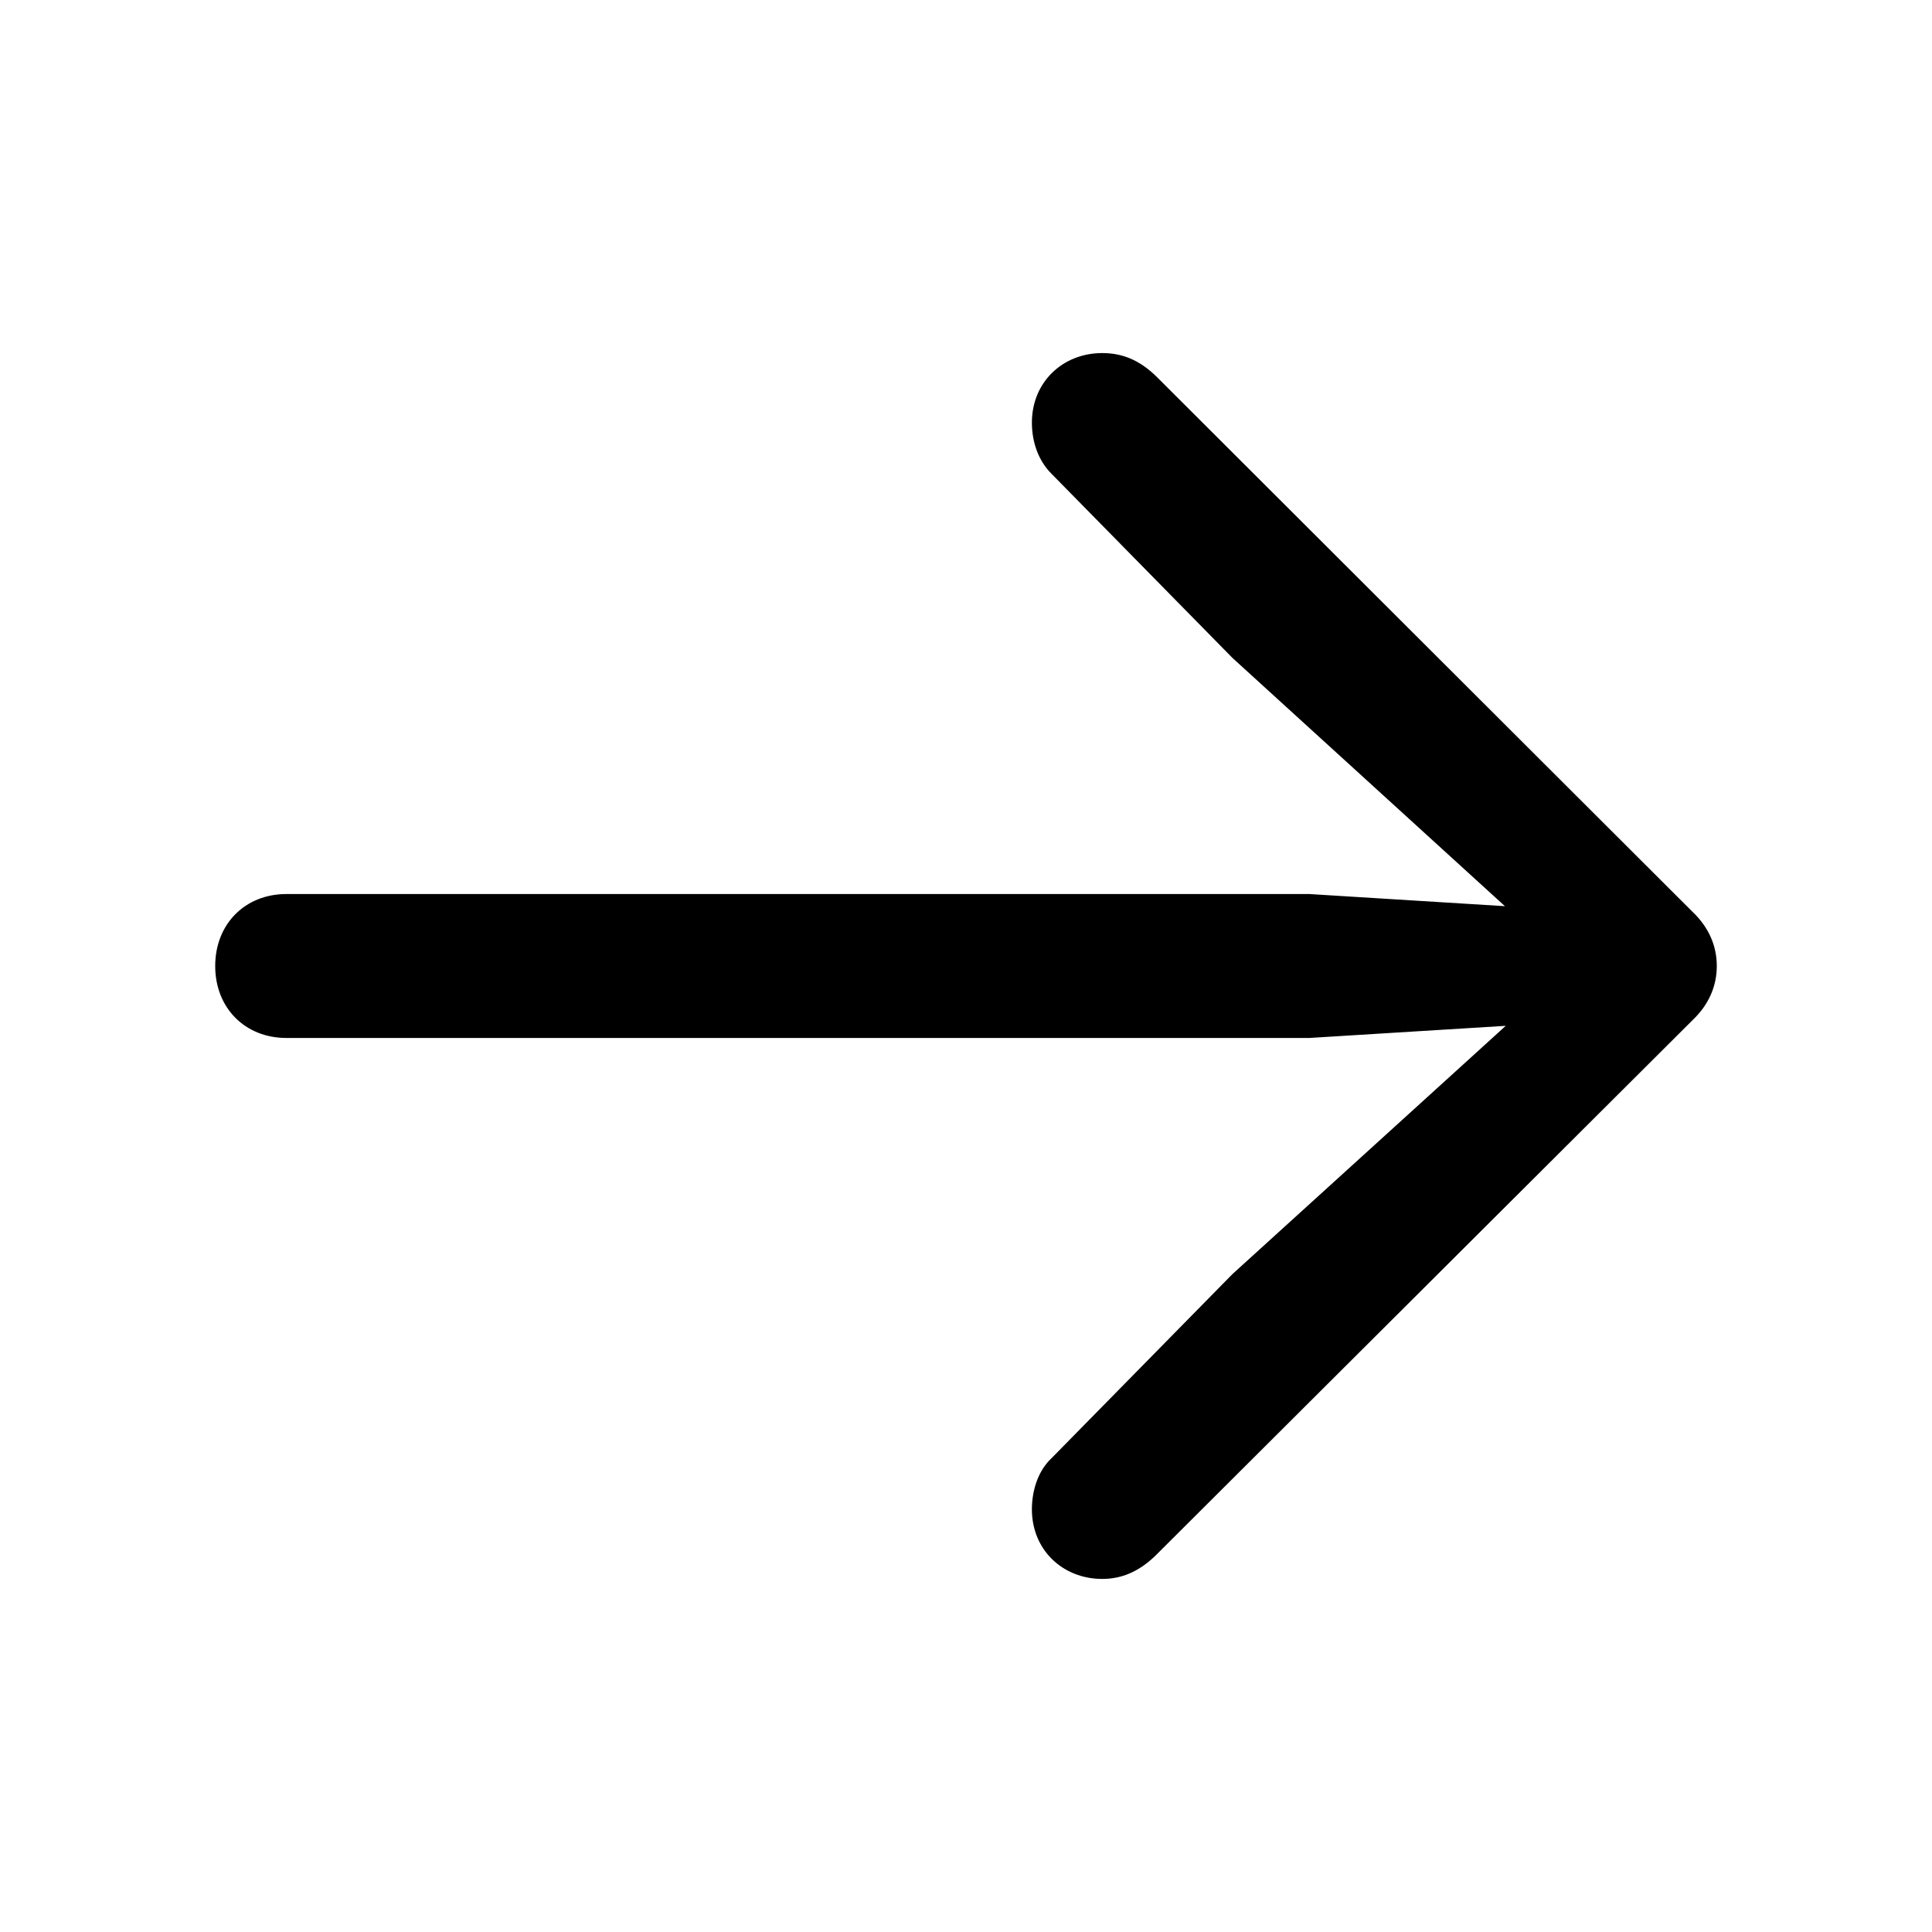
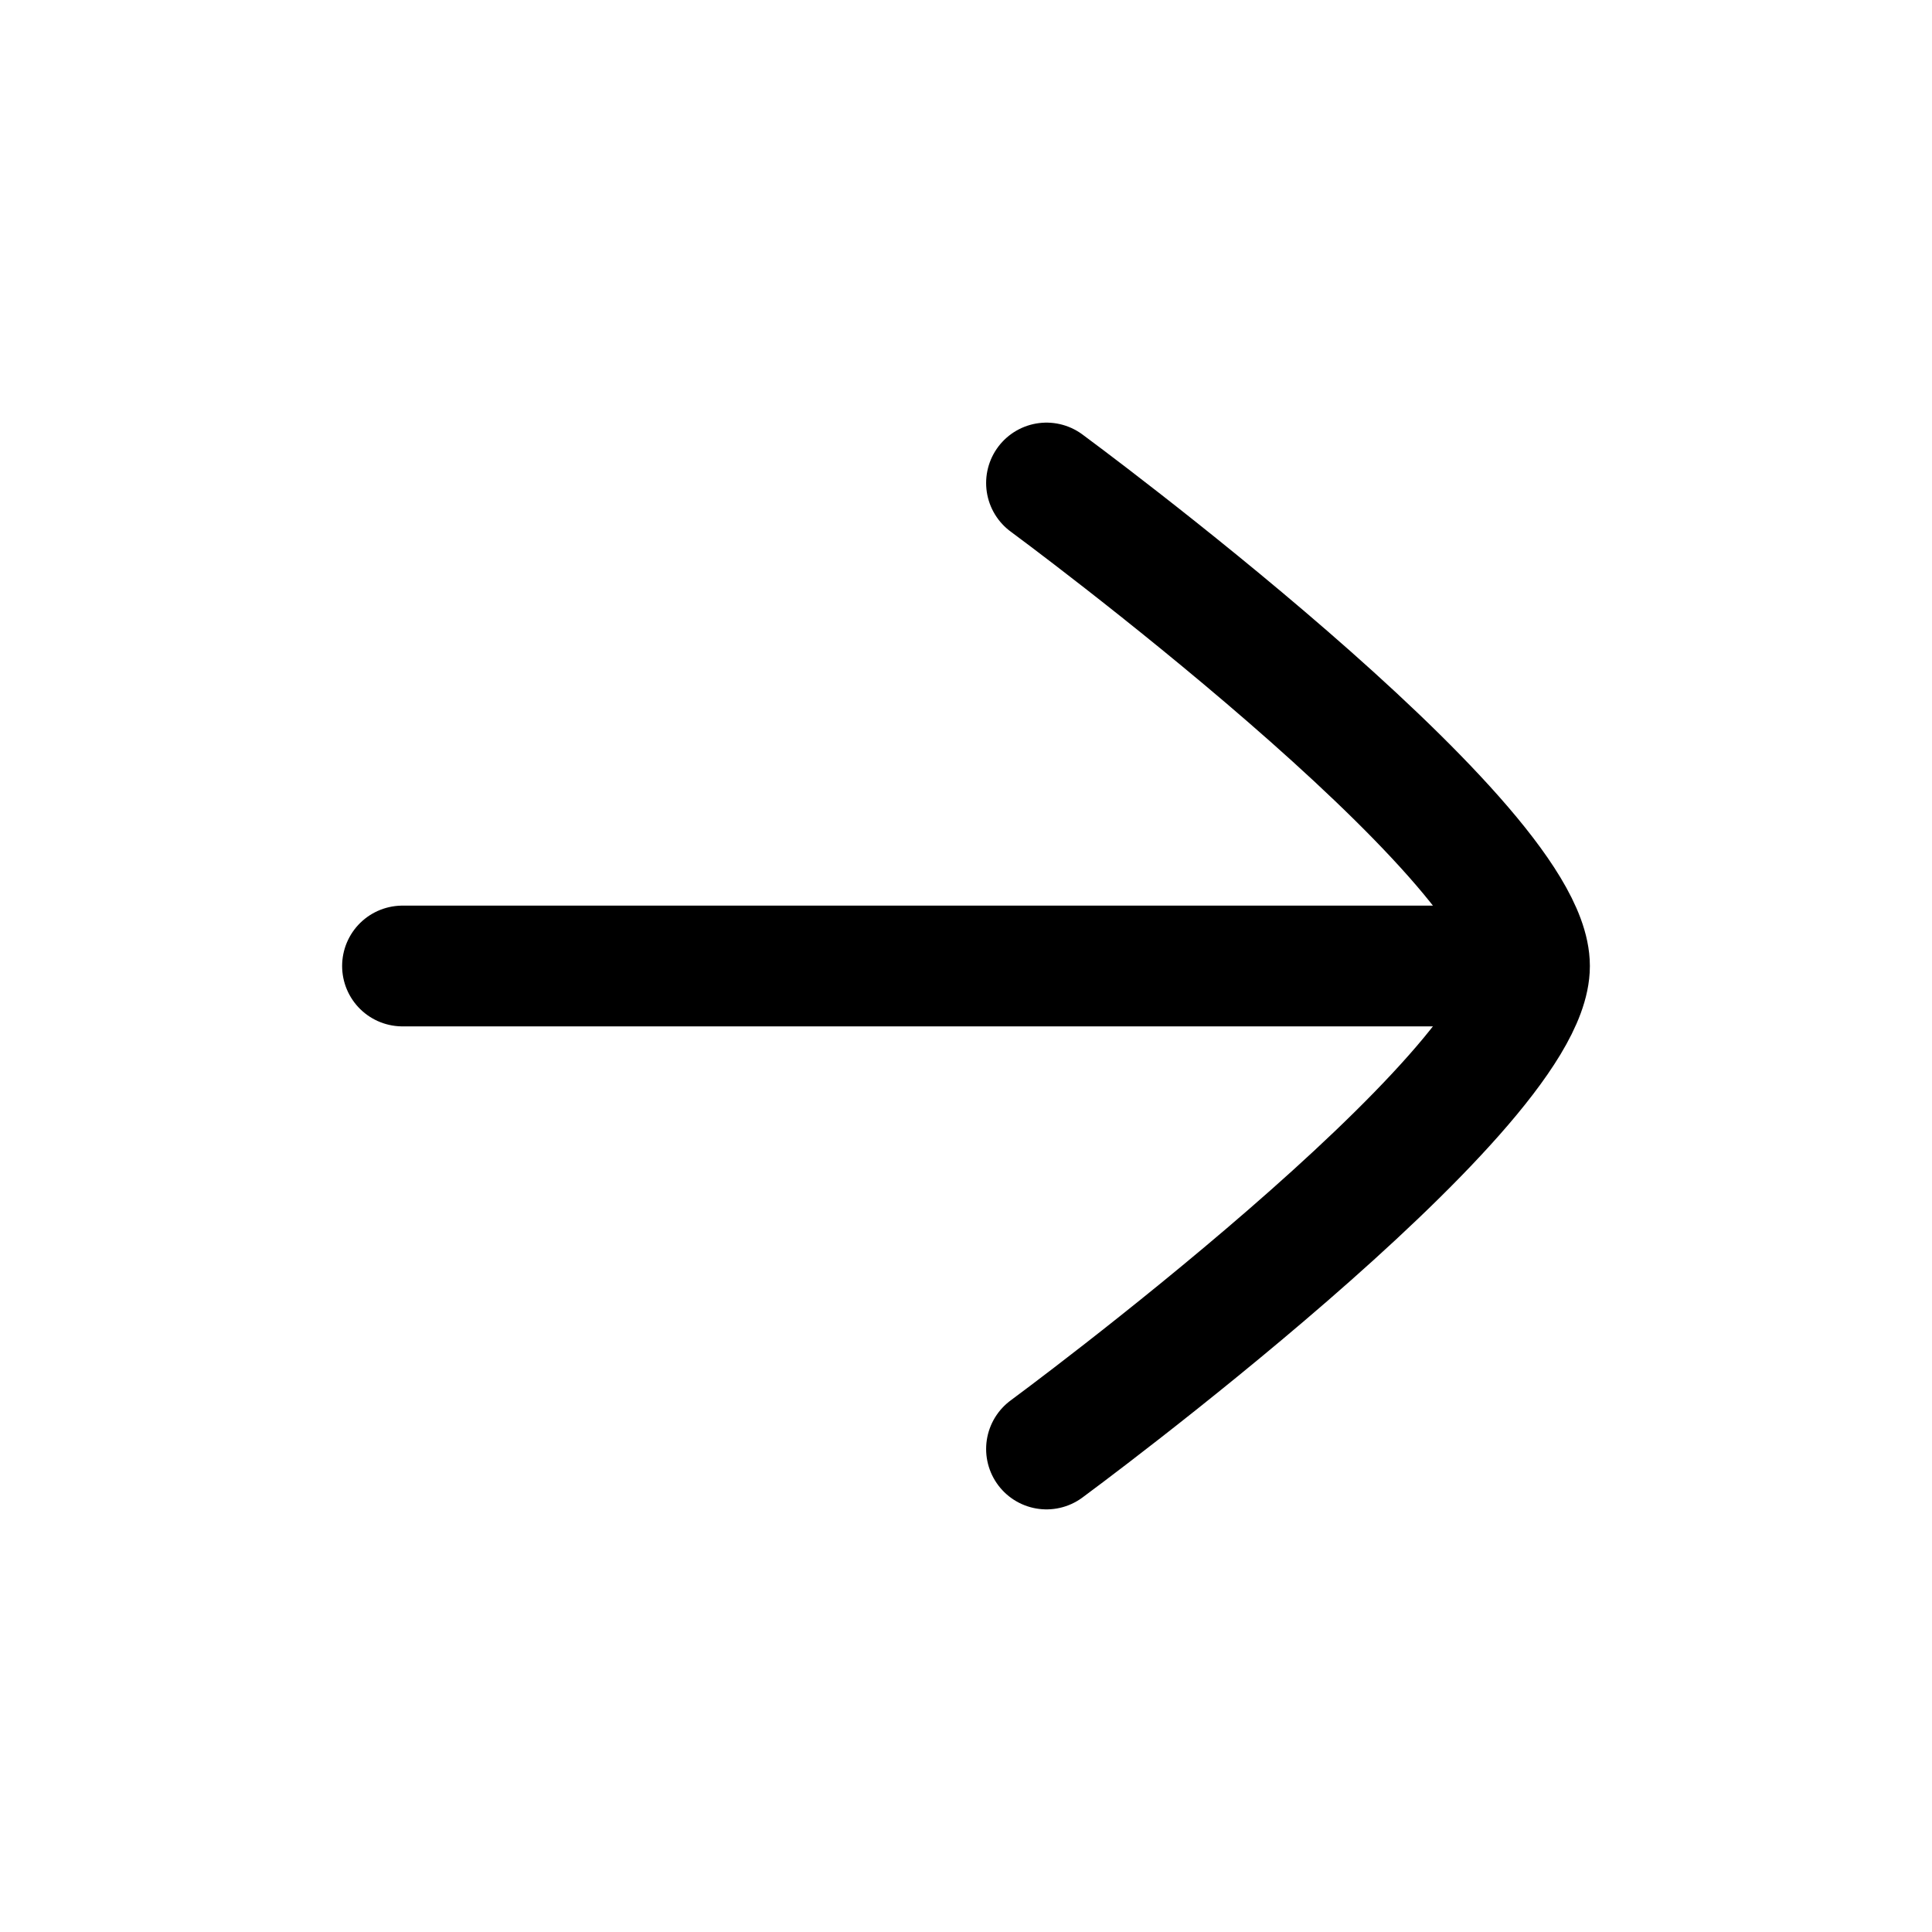
- <svg xmlns="http://www.w3.org/2000/svg" viewBox="0 0 56 56">
-   <path fill="currentColor" d="M49.762 28c0-.586-.234-1.125-.703-1.57L33.543 10.938c-.516-.516-1.031-.704-1.594-.704c-1.148 0-2.039.844-2.039 2.016c0 .563.188 1.101.563 1.477l5.25 5.343l7.898 7.196l-5.672-.352H8.301c-1.195 0-2.063.867-2.063 2.086s.867 2.086 2.063 2.086h29.648l5.696-.352l-7.922 7.196l-5.25 5.343c-.375.352-.563.914-.563 1.477c0 1.172.89 2.016 2.04 2.016c.562 0 1.054-.211 1.523-.657L49.059 29.57c.469-.445.703-.984.703-1.57" />
+ <svg xmlns="http://www.w3.org/2000/svg" viewBox="0 0 24 24" width="24" height="24" color="currentColor" fill="none" stroke="currentColor" stroke-width="1.5" stroke-linecap="round" stroke-linejoin="round">
+   <path d="M18.5 12L5 12" />
+   <path d="M13 18C13 18 19 13.581 19 12C19 10.419 13 6 13 6" />
</svg>
